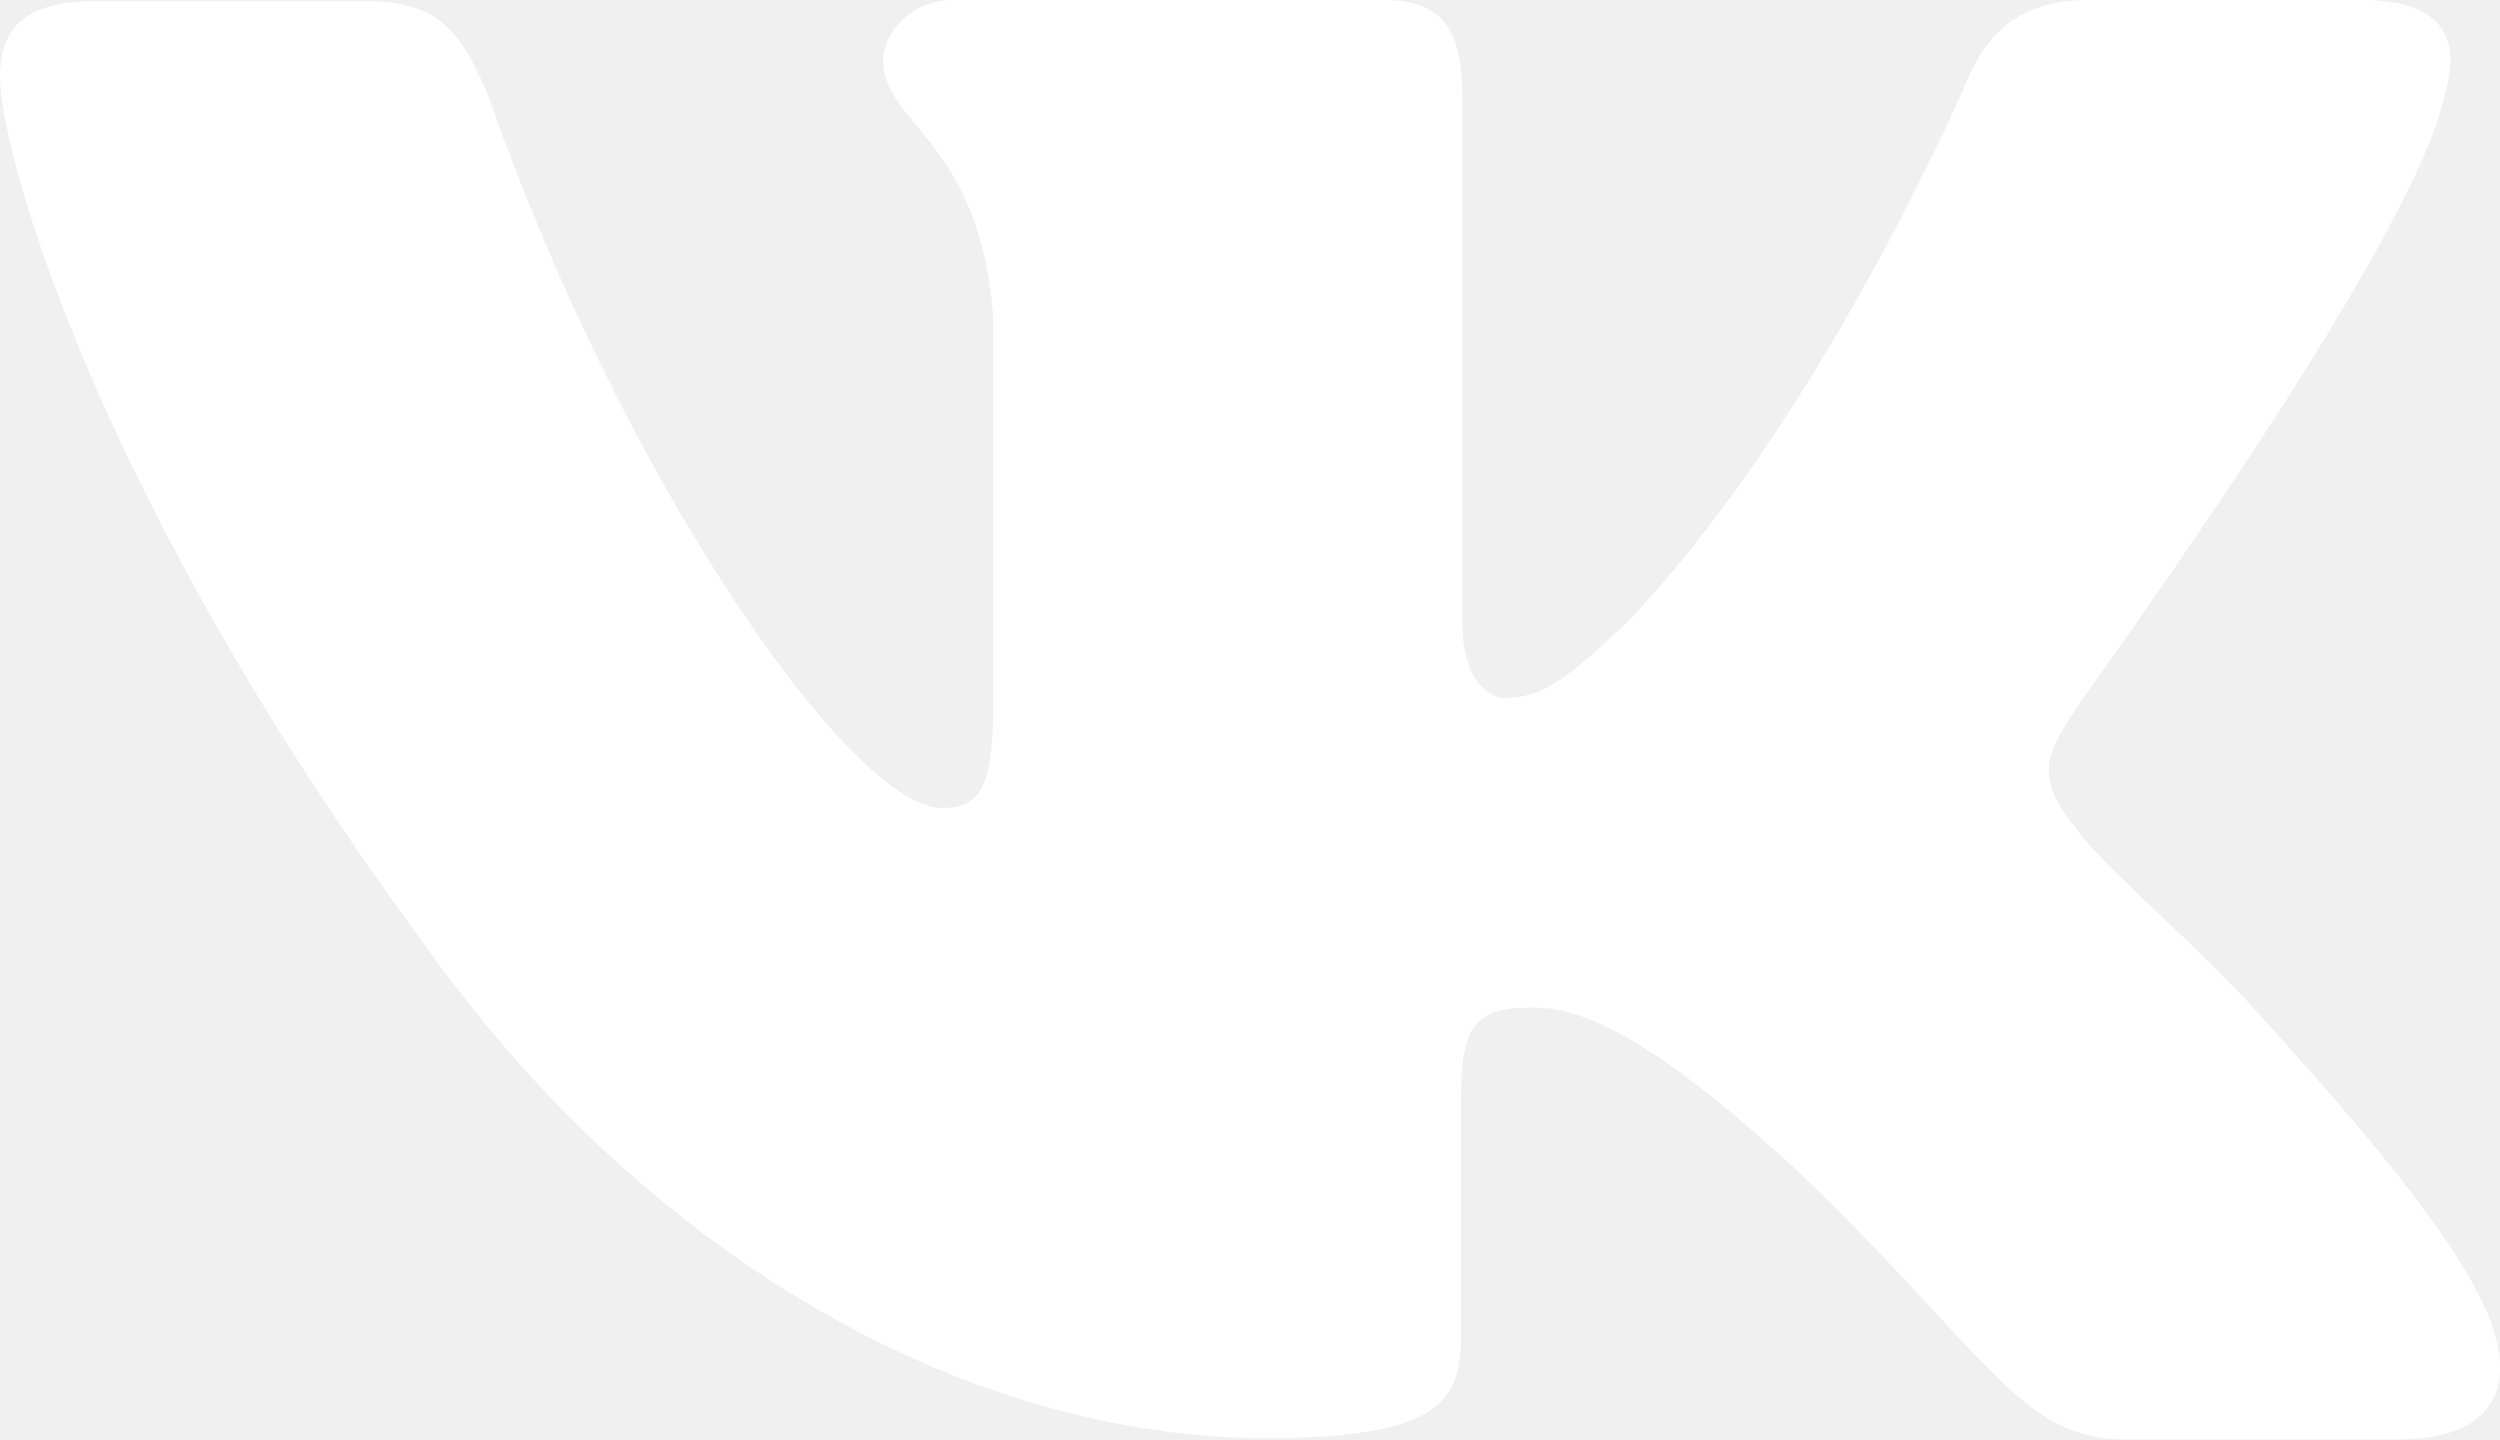
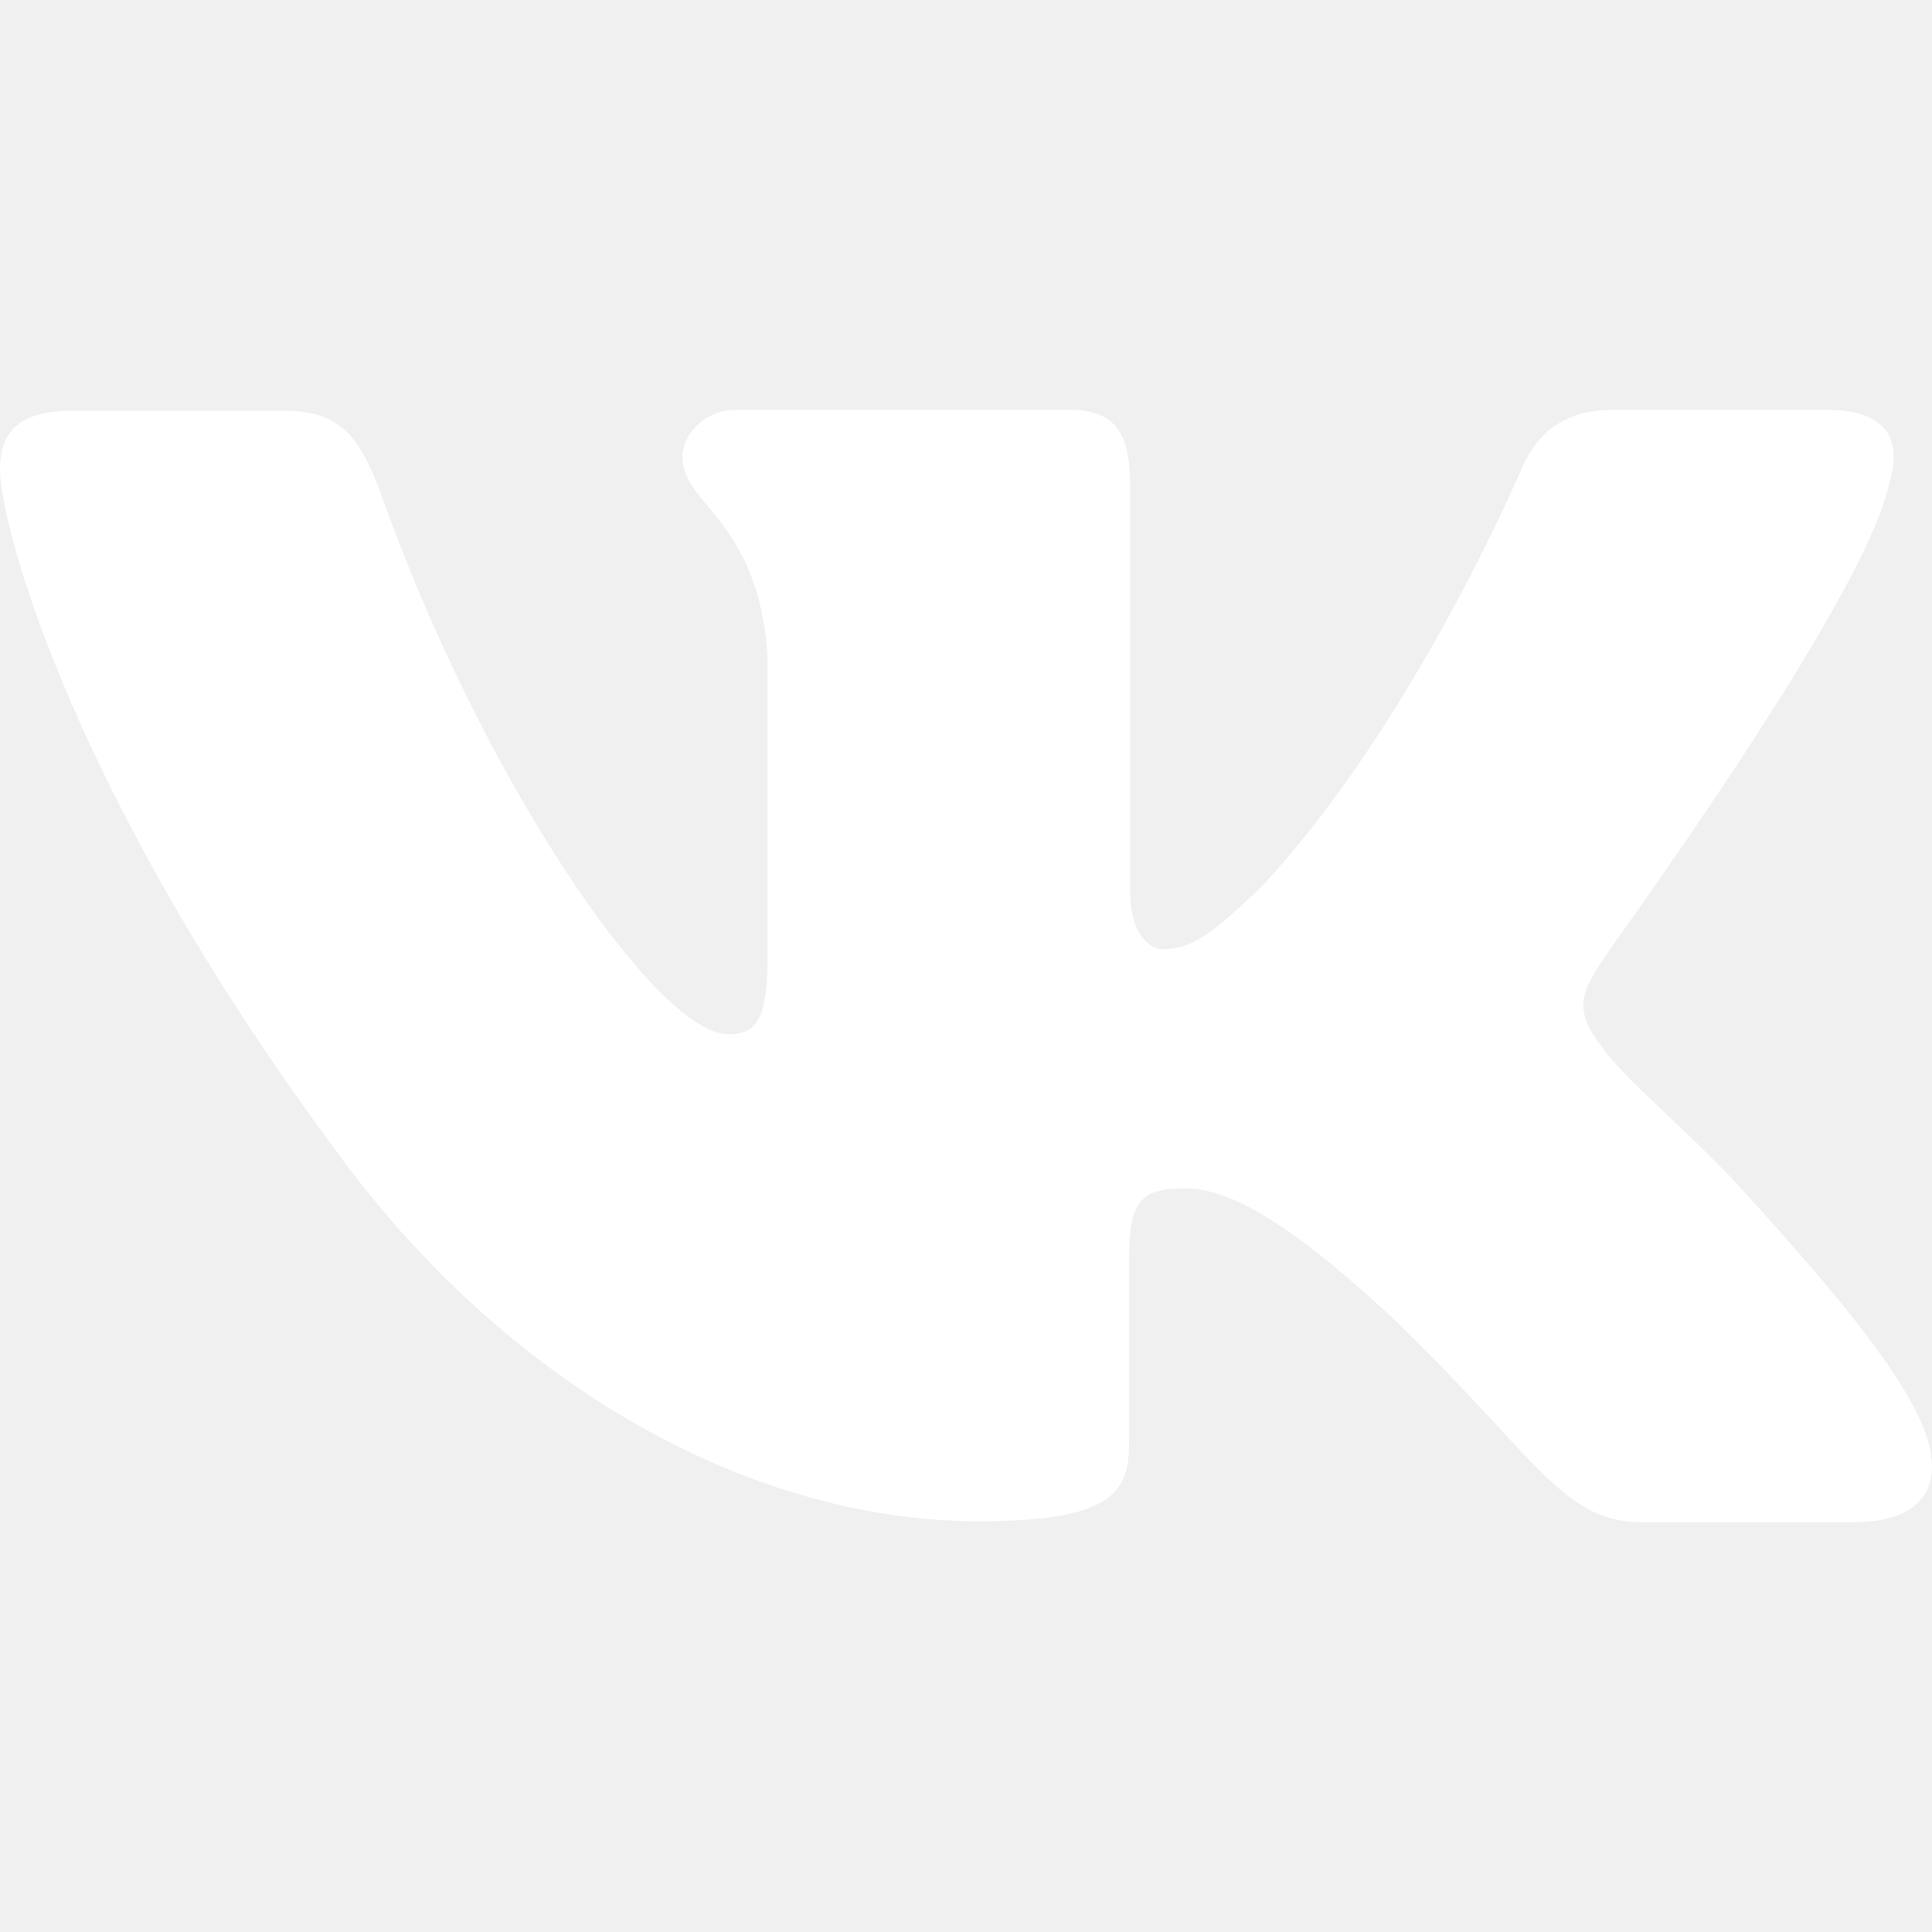
- <svg xmlns="http://www.w3.org/2000/svg" width="33" height="19" viewBox="0 0 33 19" fill="none">
+ <svg xmlns="http://www.w3.org/2000/svg" width="48" height="48" viewBox="0 0 33 19" fill="none">
  <path fill-rule="evenodd" clip-rule="evenodd" d="M32.264 1.277C32.496 0.527 32.264 0 31.175 0H27.558C26.634 0 26.221 0.479 25.99 1.006C25.99 1.006 24.157 5.349 21.548 8.143C20.689 8.973 20.343 9.213 19.864 9.213C19.633 9.213 19.302 8.957 19.302 8.207V1.277C19.302 0.383 19.038 0 18.262 0H12.582C12.021 0 11.658 0.431 11.658 0.798C11.658 1.645 12.945 1.852 13.111 4.199V9.34C13.111 10.458 12.896 10.665 12.434 10.665C11.228 10.665 8.223 6.323 6.473 1.341C6.109 0.415 5.779 0.016 4.855 0.016H1.238C0.198 0.016 0 0.495 0 1.022C0 1.948 1.205 6.53 5.697 12.598C8.685 16.733 12.896 18.984 16.71 18.984C19.005 18.984 19.286 18.489 19.286 17.643V14.498C19.286 13.492 19.501 13.3 20.244 13.3C20.789 13.3 21.697 13.556 23.827 15.551C26.271 17.914 26.683 19 28.054 19H31.67C32.71 19 33.222 18.505 32.908 17.531C32.578 16.557 31.406 15.136 29.87 13.444C29.012 12.47 27.757 11.448 27.393 10.921C26.849 10.25 27.014 9.947 27.393 9.372C27.41 9.308 31.819 3.321 32.264 1.277Z" fill="white" />
</svg>
